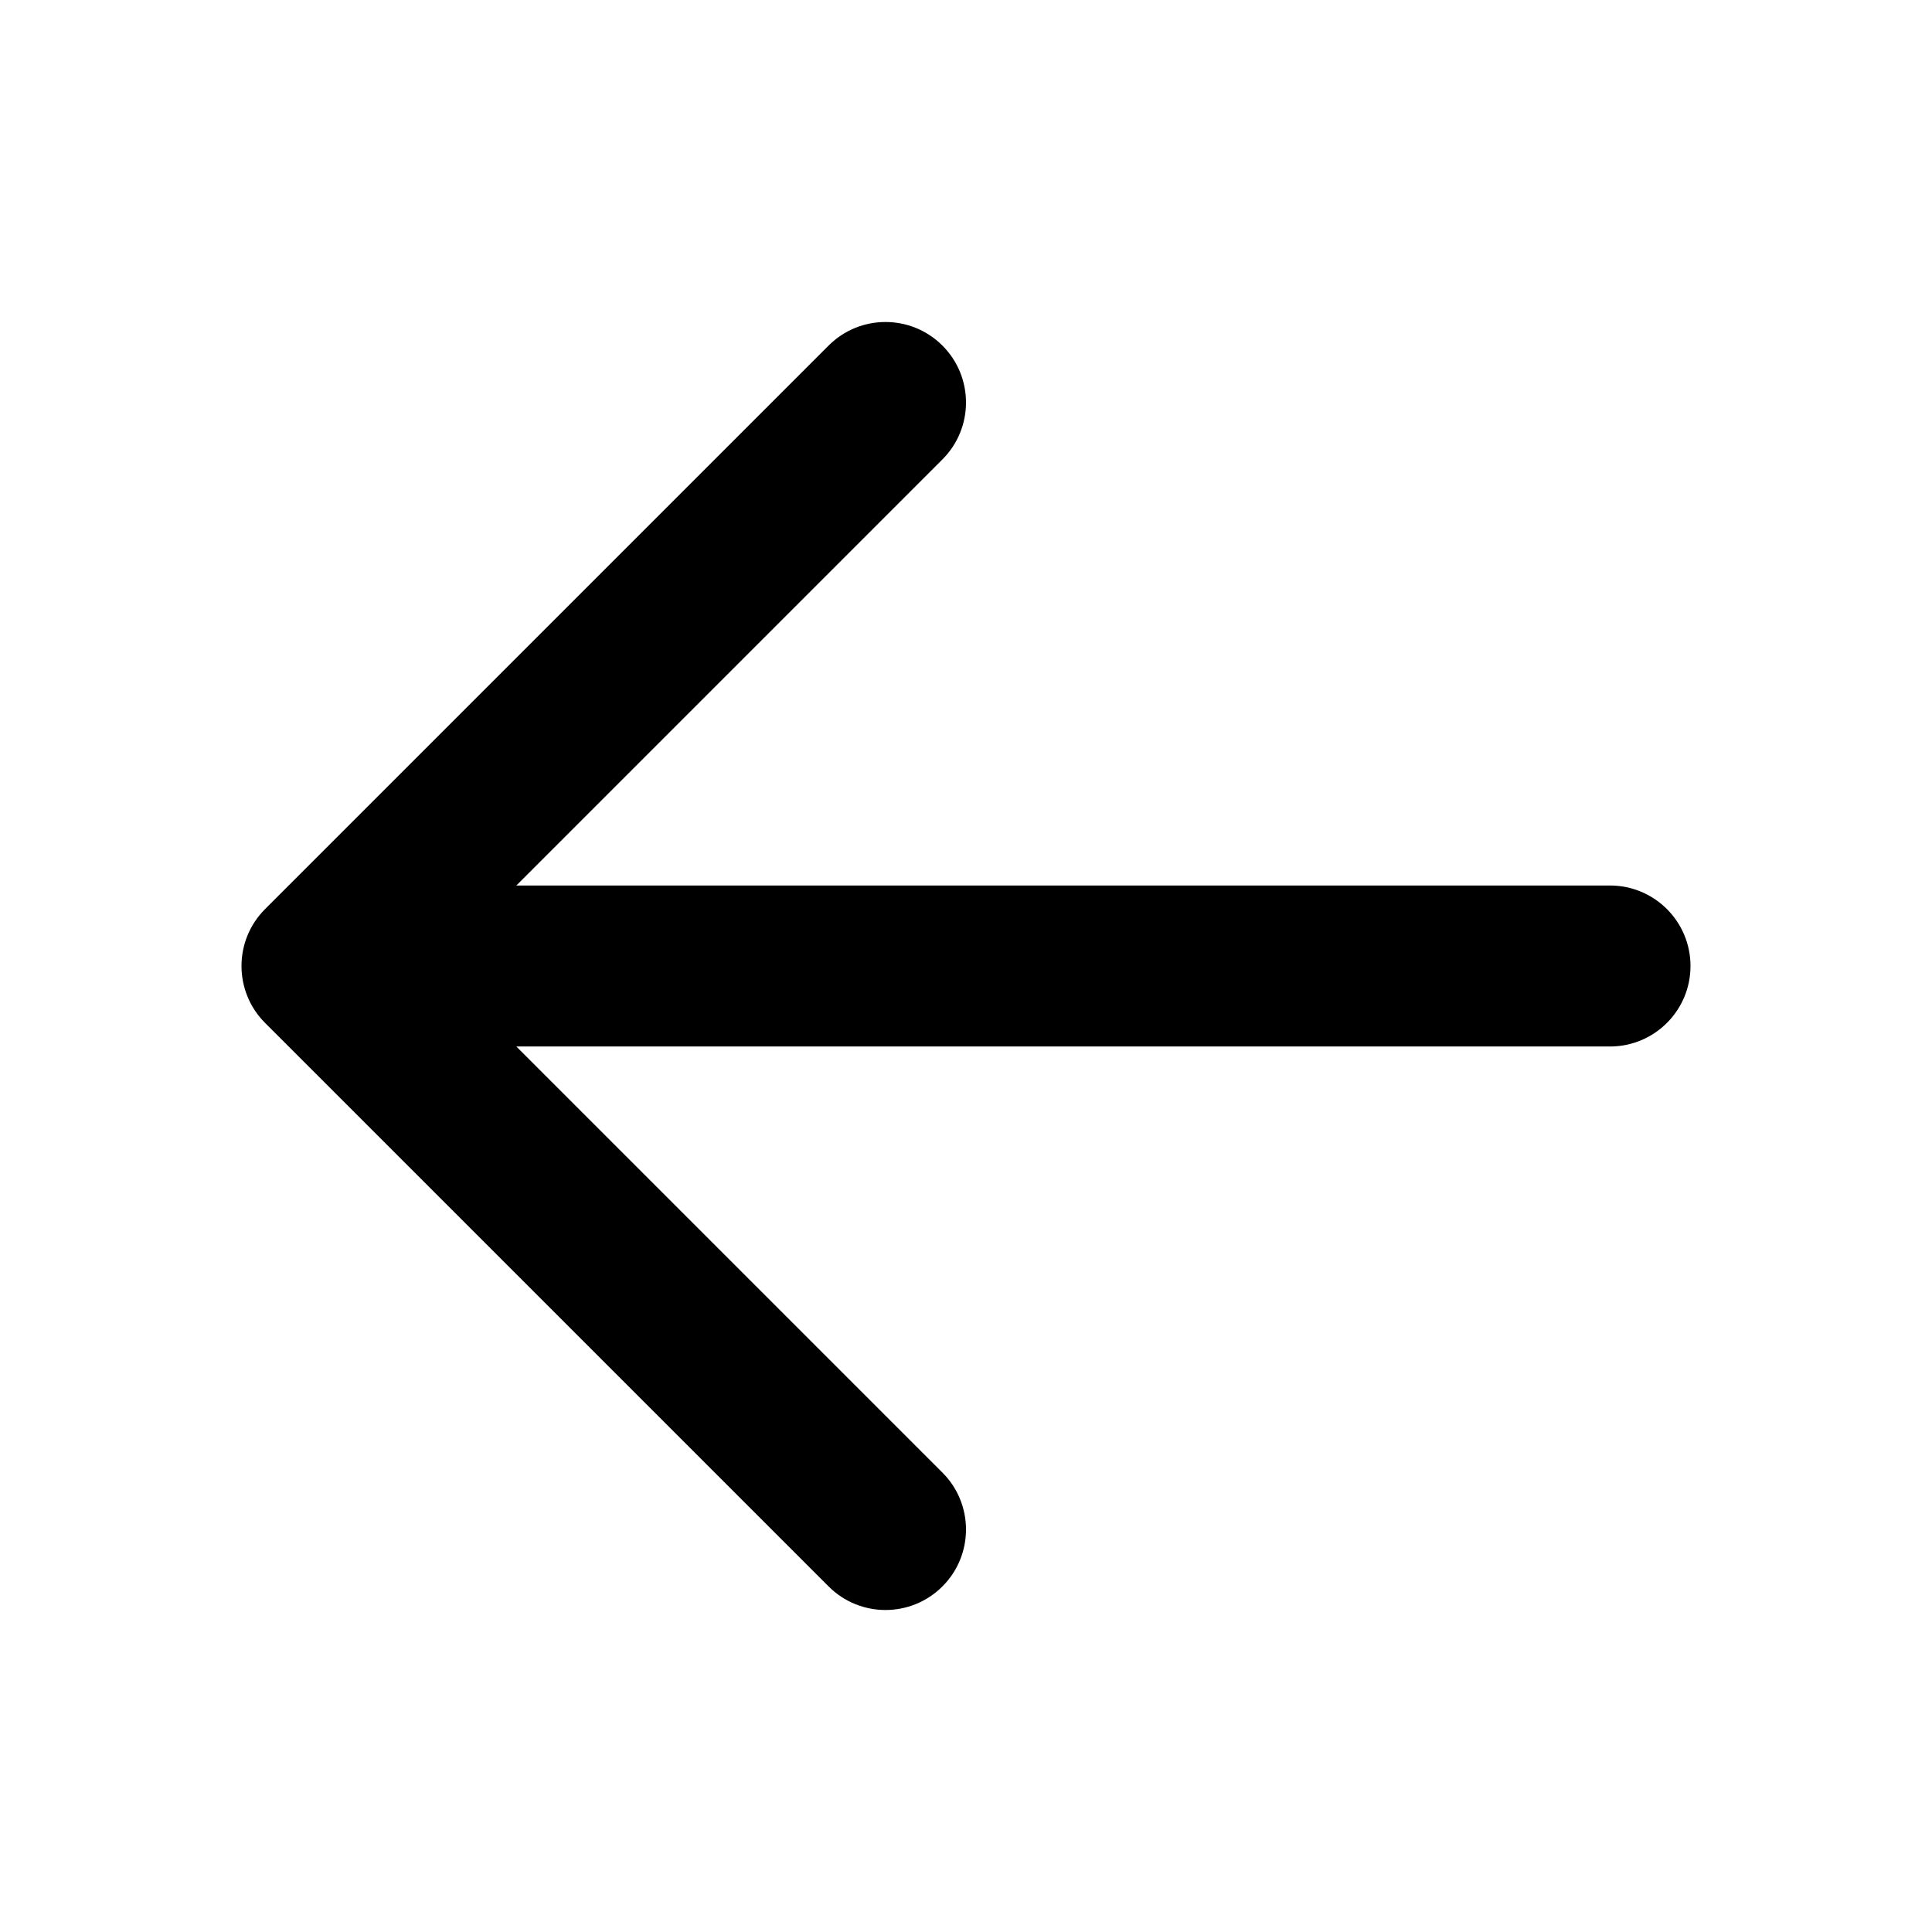
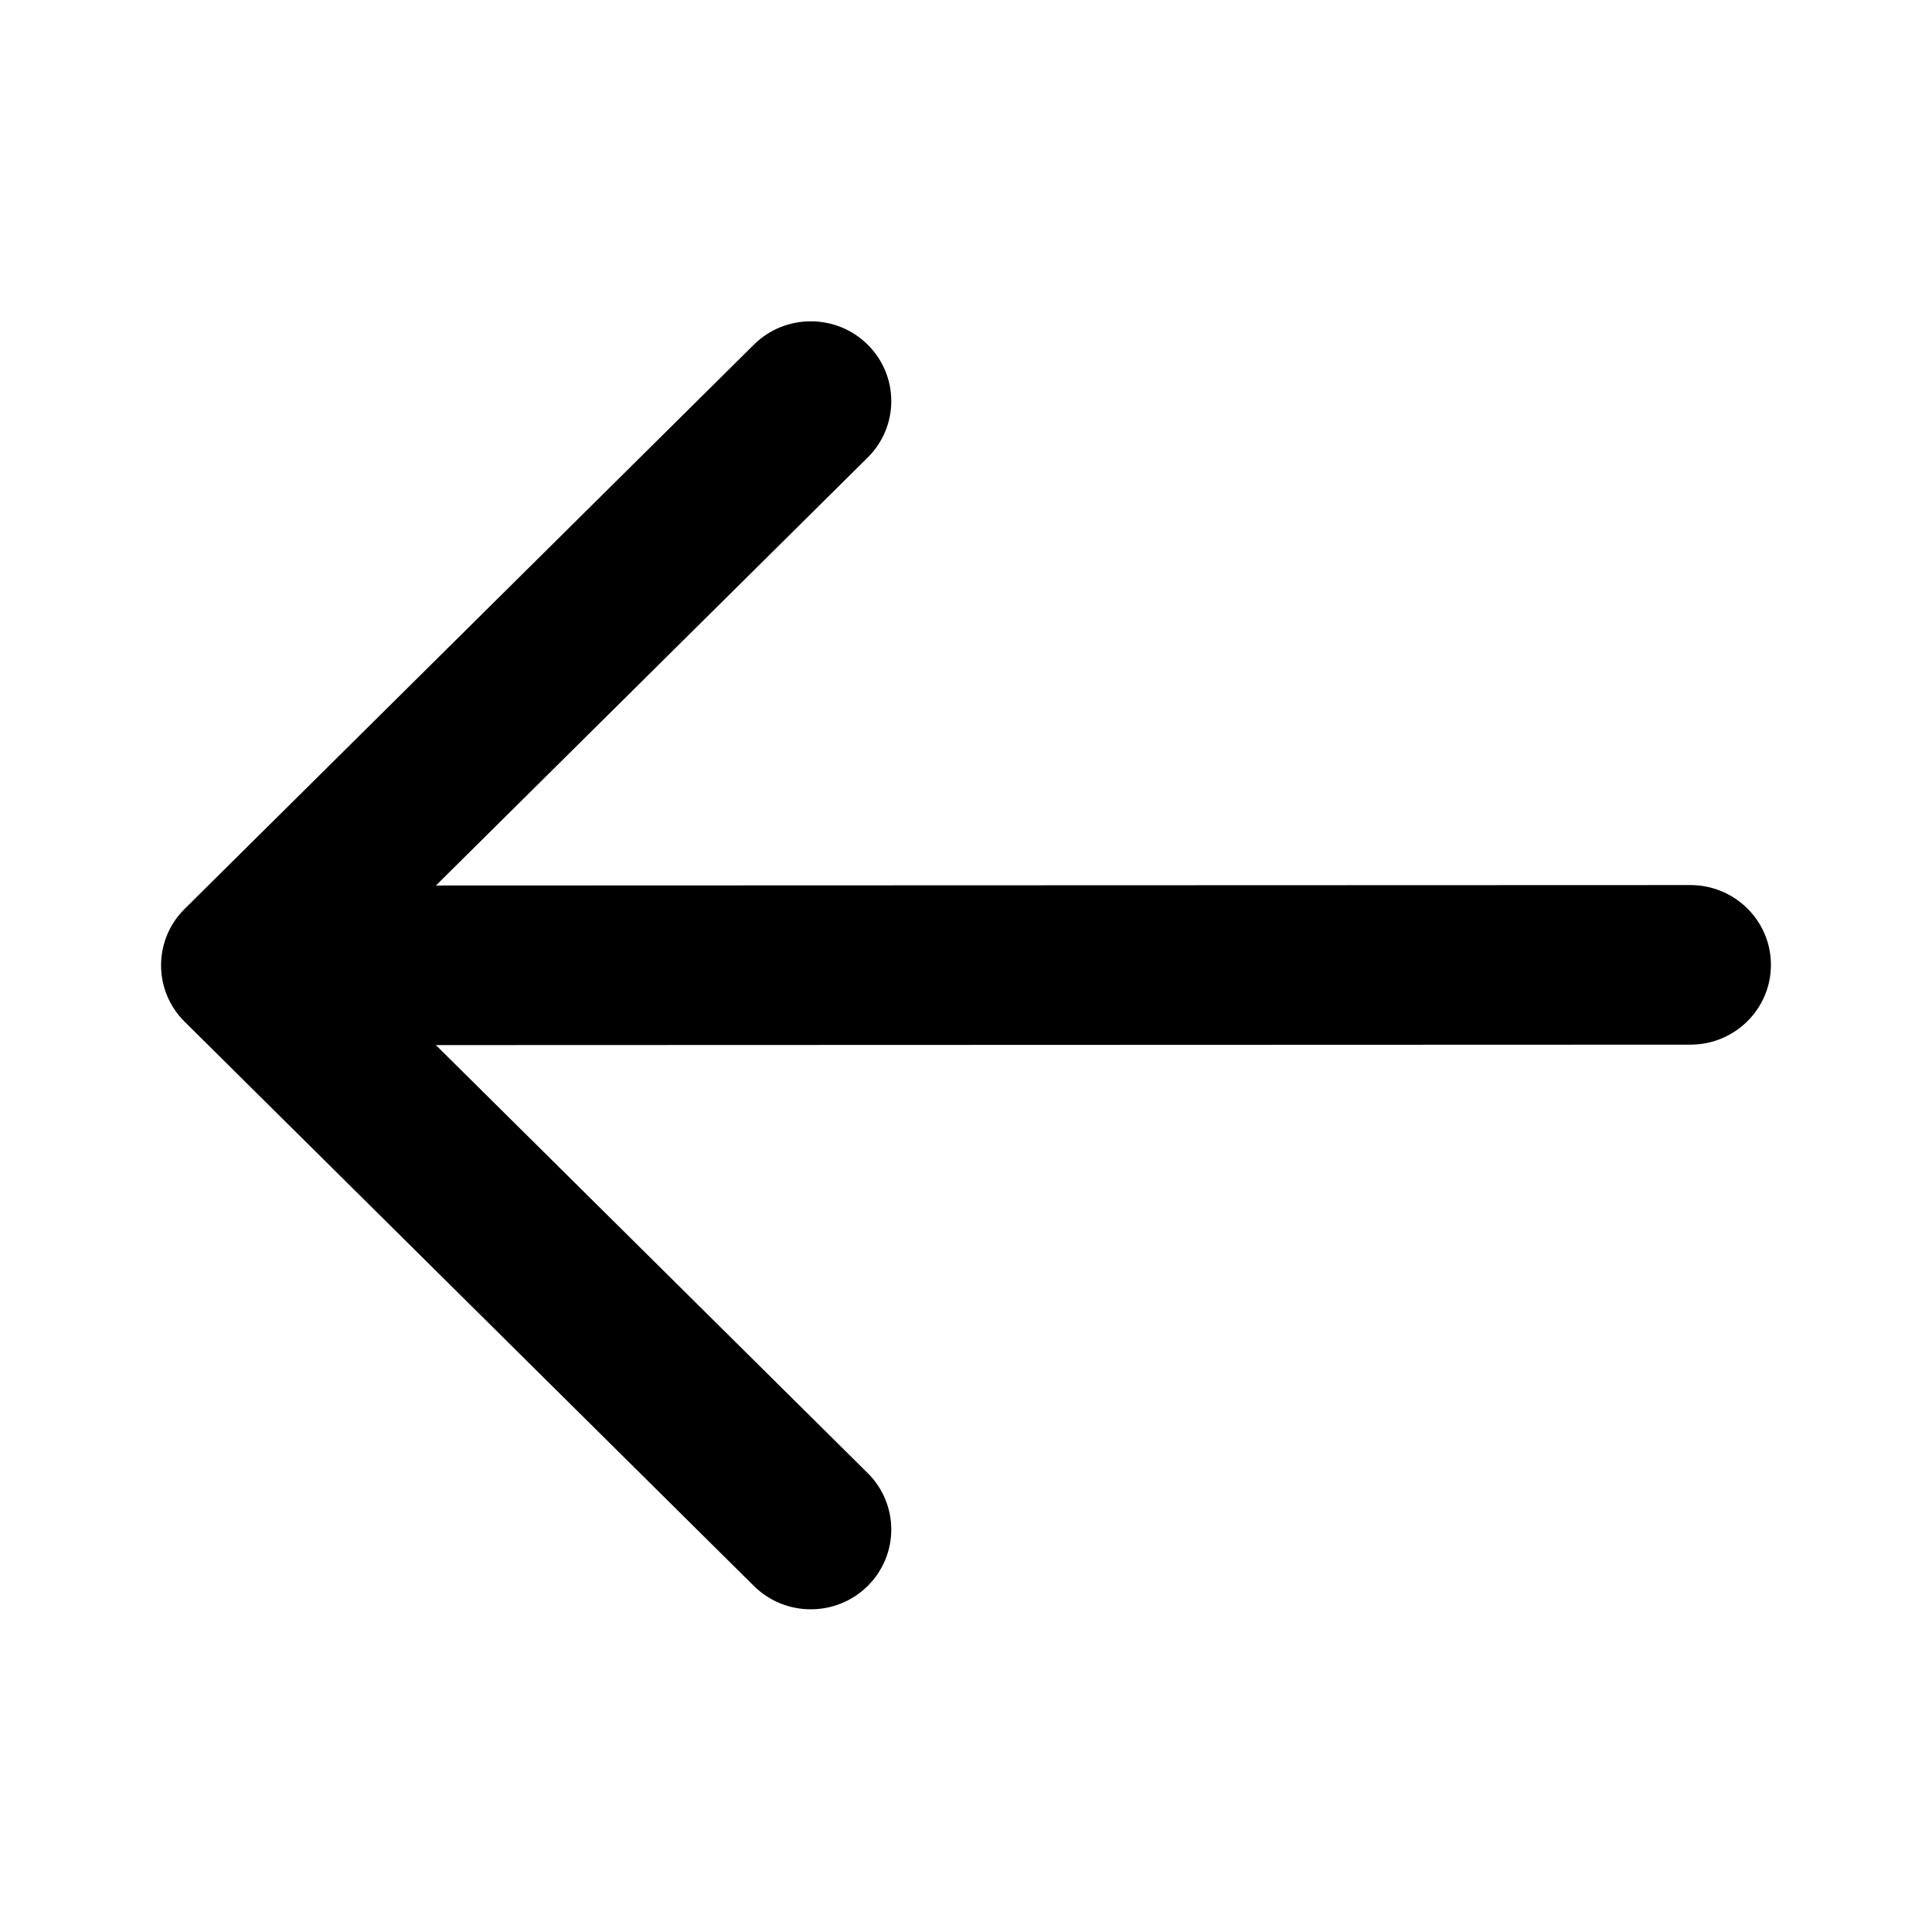
<svg xmlns="http://www.w3.org/2000/svg" viewBox="0 0 512 512">
-   <path d="M70.248 240.915C61.917 249.246 61.917 262.754 70.248 271.085L219.582 420.418C227.913 428.749 241.42 428.749 249.752 420.418C258.083 412.087 258.083 398.58 249.752 390.248L136.837 277.333H426.667C438.449 277.333 448 267.782 448 256C448 244.218 438.449 234.667 426.667 234.667L136.837 234.667L249.752 121.752C258.083 113.42 258.083 99.913 249.752 91.582C241.42 83.251 227.913 83.251 219.582 91.582L70.248 240.915Z" />
+   <path d="M199.781 420.29C208.112 428.548 221.62 428.548 229.951 420.29C238.282 412.033 238.282 398.644 229.951 390.386L115.515 276.958L447.982 276.845C459.764 276.845 469.315 267.378 469.315 255.699C469.315 244.021 459.764 234.554 447.982 234.554L115.525 234.667L229.951 121.248C238.282 112.99 238.282 99.602 229.951 91.344C221.62 83.086 208.112 83.086 199.781 91.344L48.932 240.865C40.601 249.123 40.6 262.511 48.932 270.769L199.781 420.29Z" fill="black" />
</svg>
